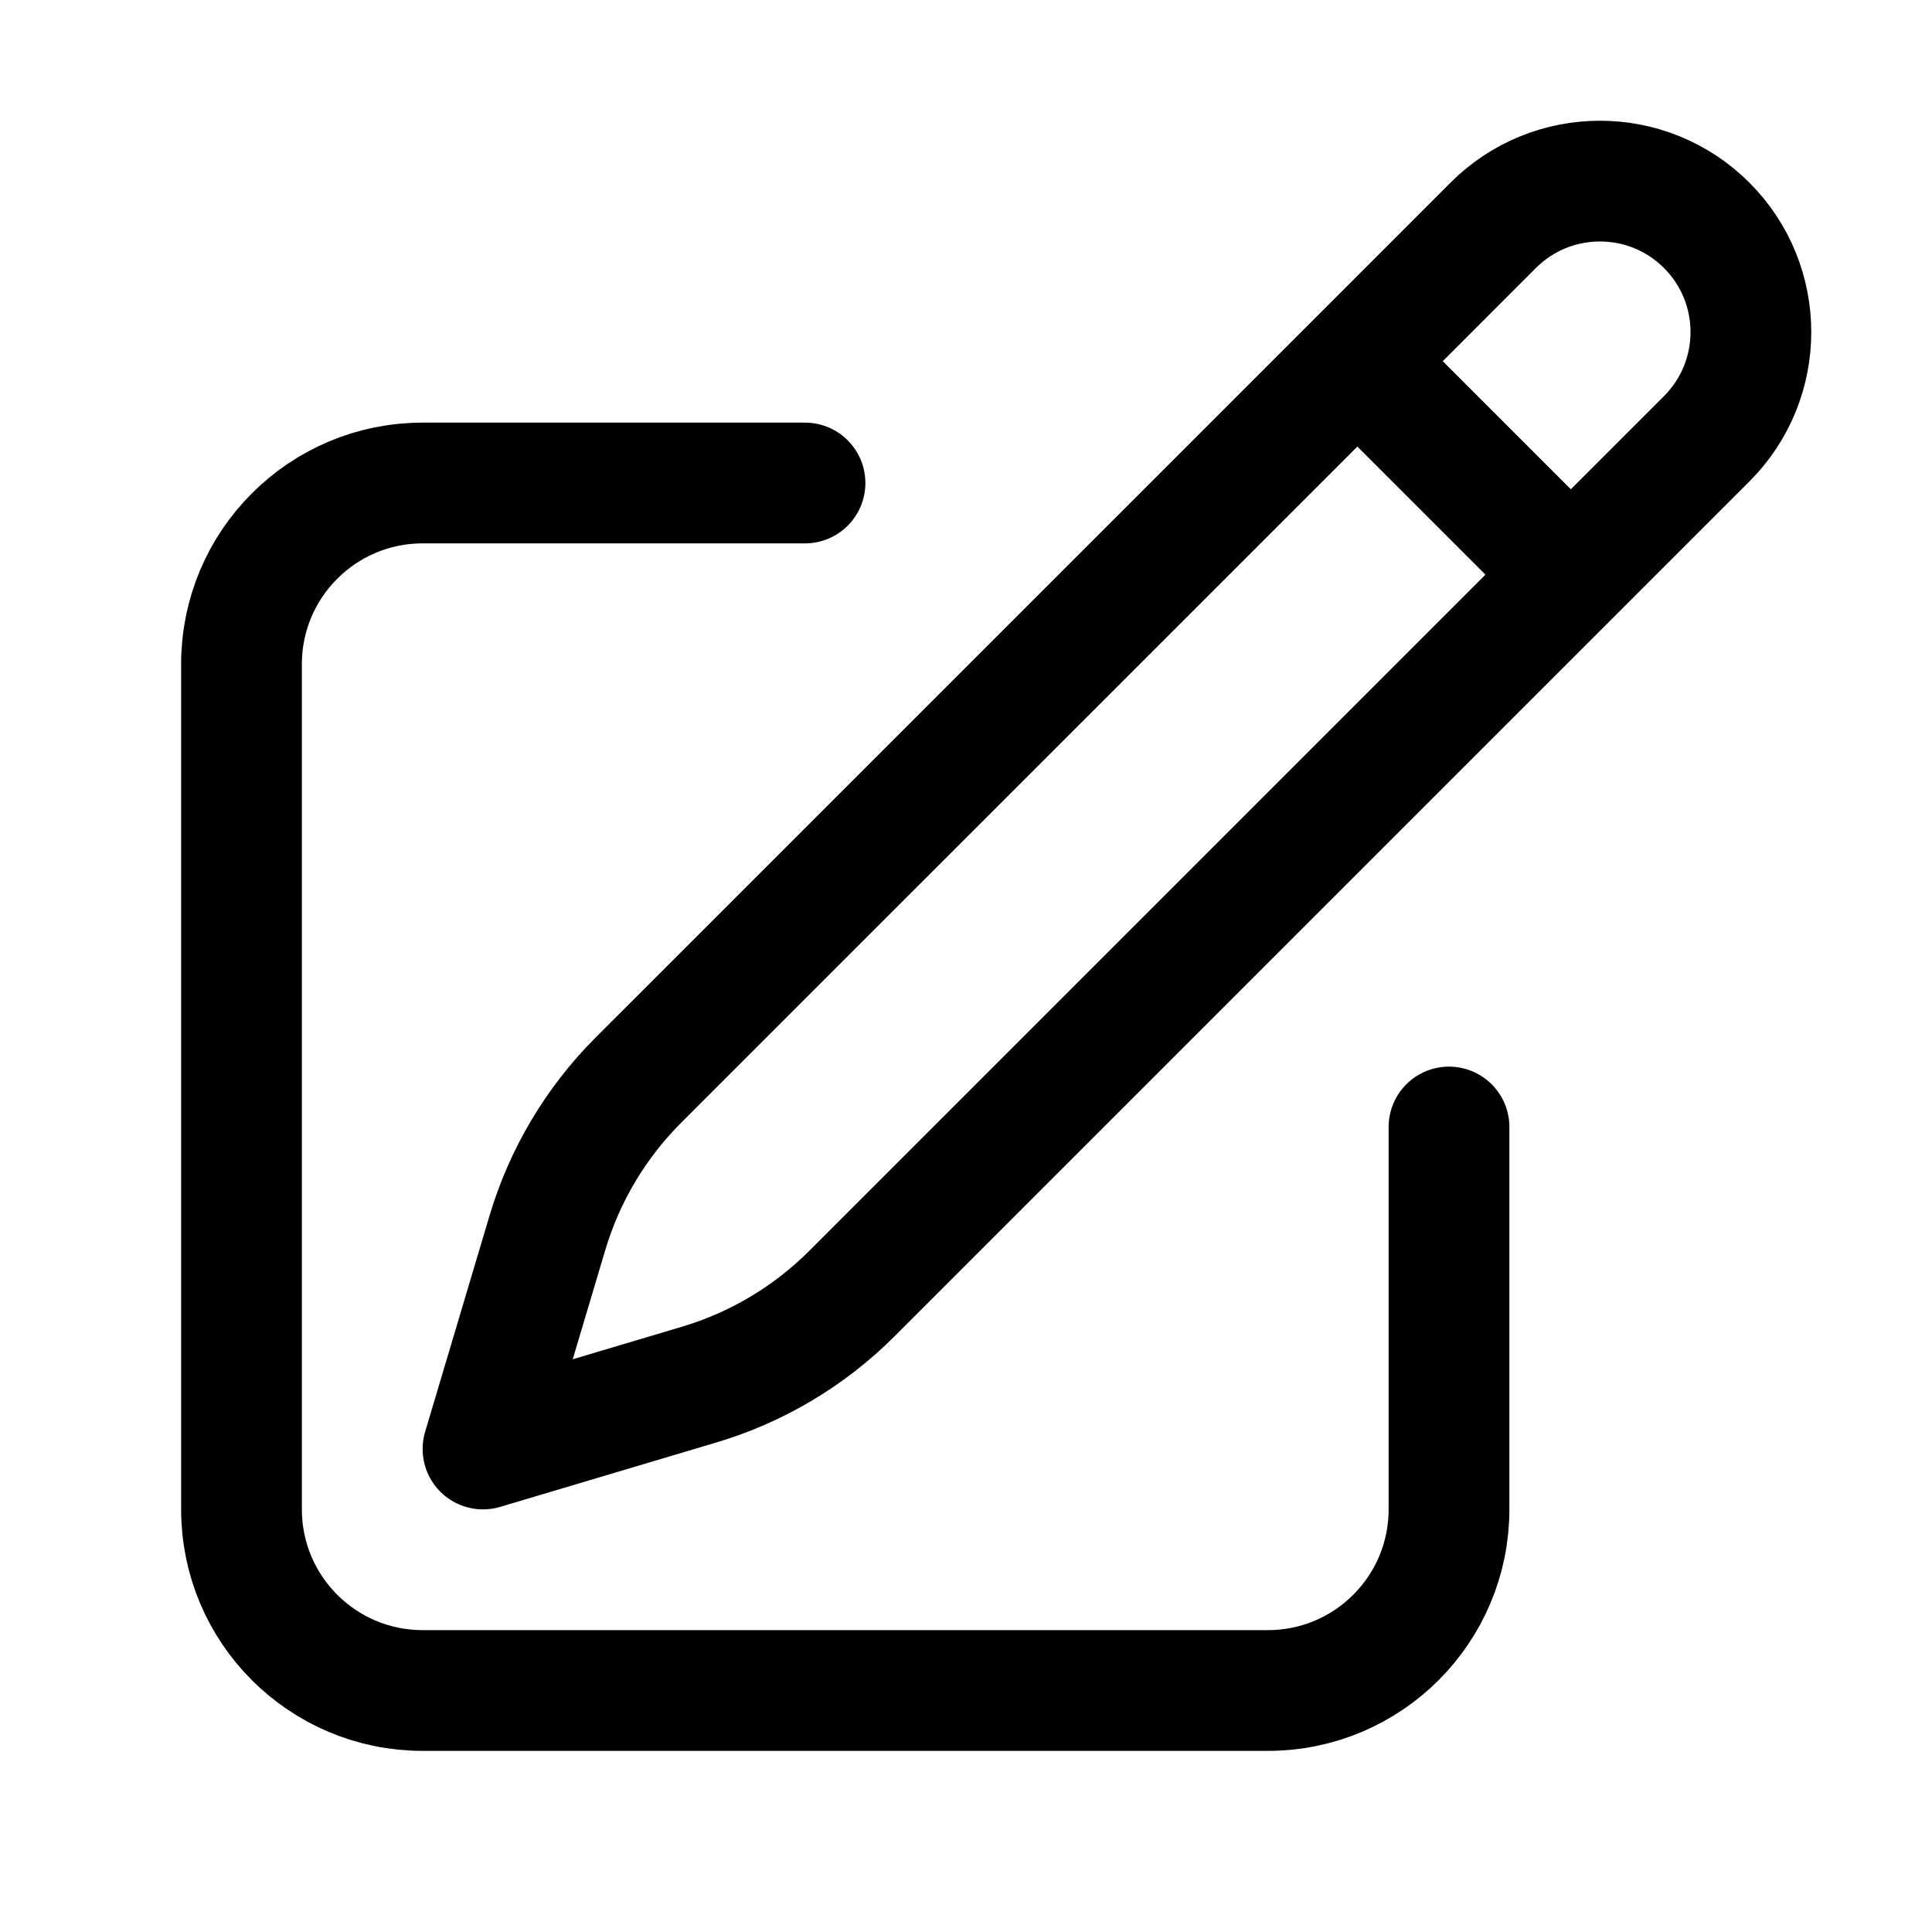
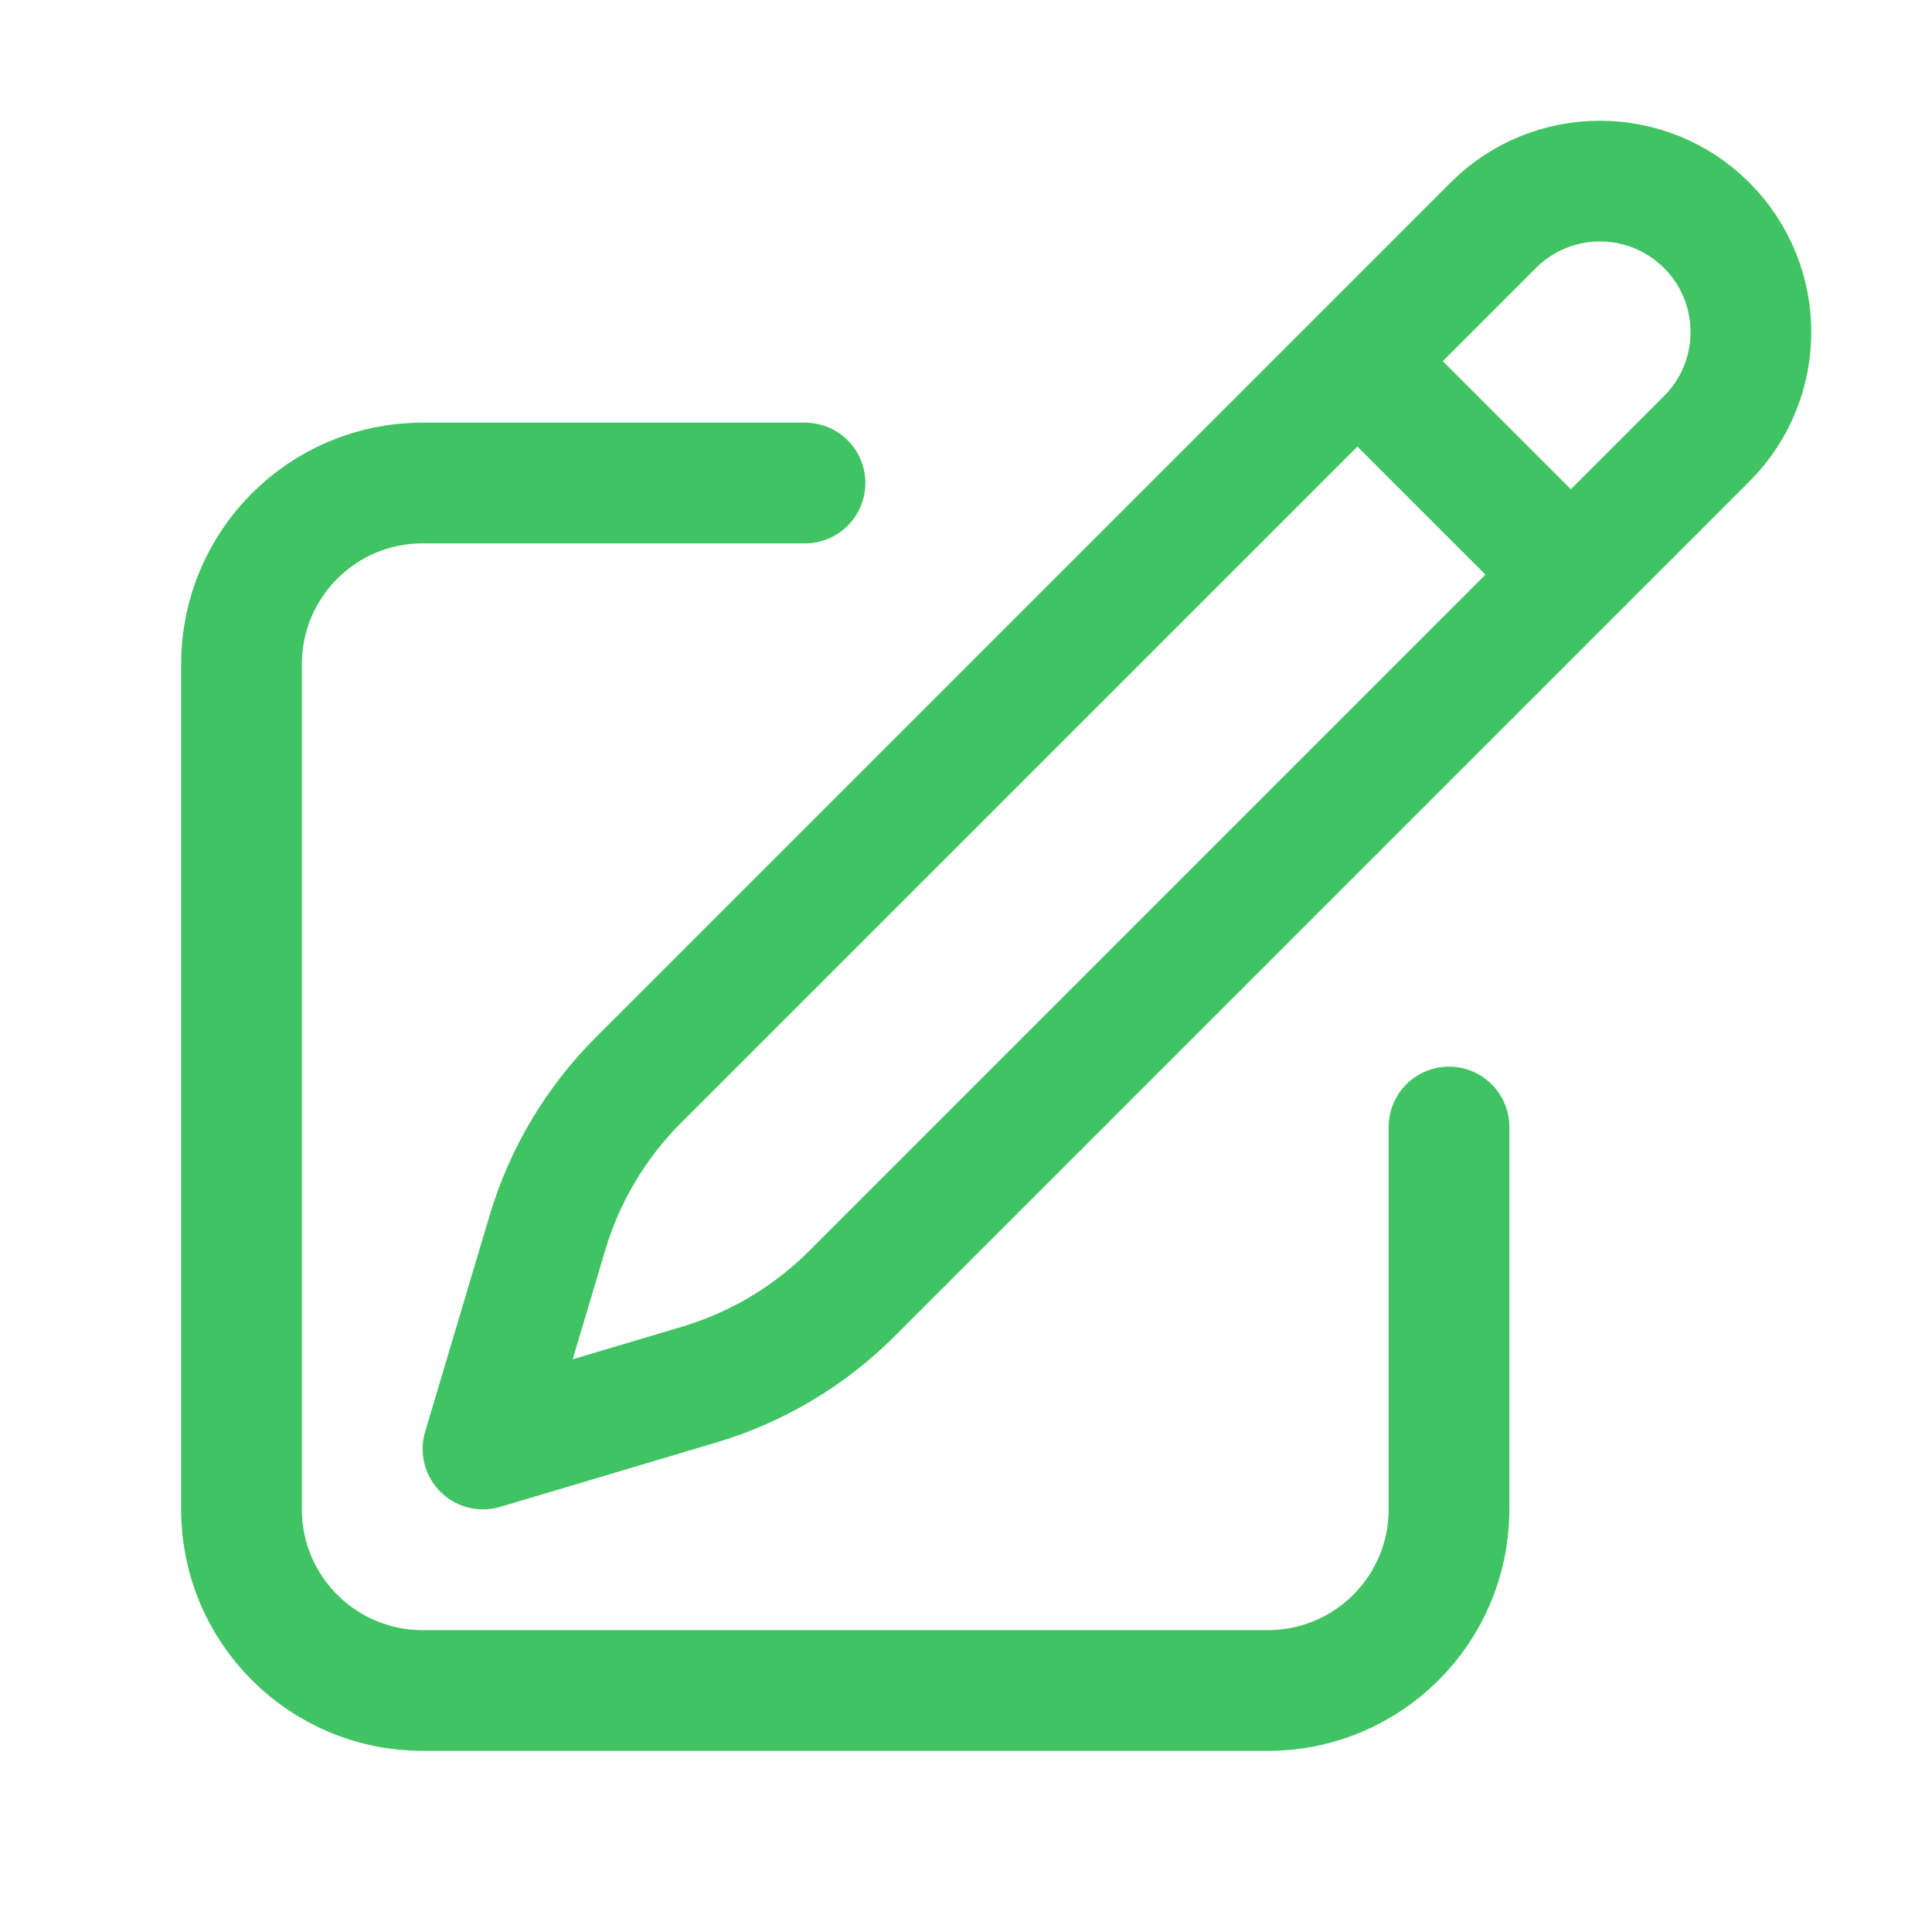
- <svg xmlns="http://www.w3.org/2000/svg" width="24" height="24" fill="none" viewBox="0 0 24 24" stroke-width="1.5" stroke="currentColor" class="size-6">
+ <svg xmlns="http://www.w3.org/2000/svg" width="24" height="24" fill="none" viewBox="0 0 24 24" stroke-width="1.5" stroke="#40c463" class="size-6">
  <path stroke-linecap="round" stroke-linejoin="round" d="m16.862 4.487 1.687-1.688a1.875 1.875 0 1 1 2.652 2.652L10.582 16.07a4.5 4.5 0 0 1-1.897 1.13L6 18l.8-2.685a4.5 4.5 0 0 1 1.13-1.897l8.932-8.931Zm0 0L19.5 7.125M18 14v4.75A2.25 2.25 0 0 1 15.75 21H5.25A2.25 2.25 0 0 1 3 18.75V8.25A2.25 2.25 0 0 1 5.25 6H10" />
</svg>
